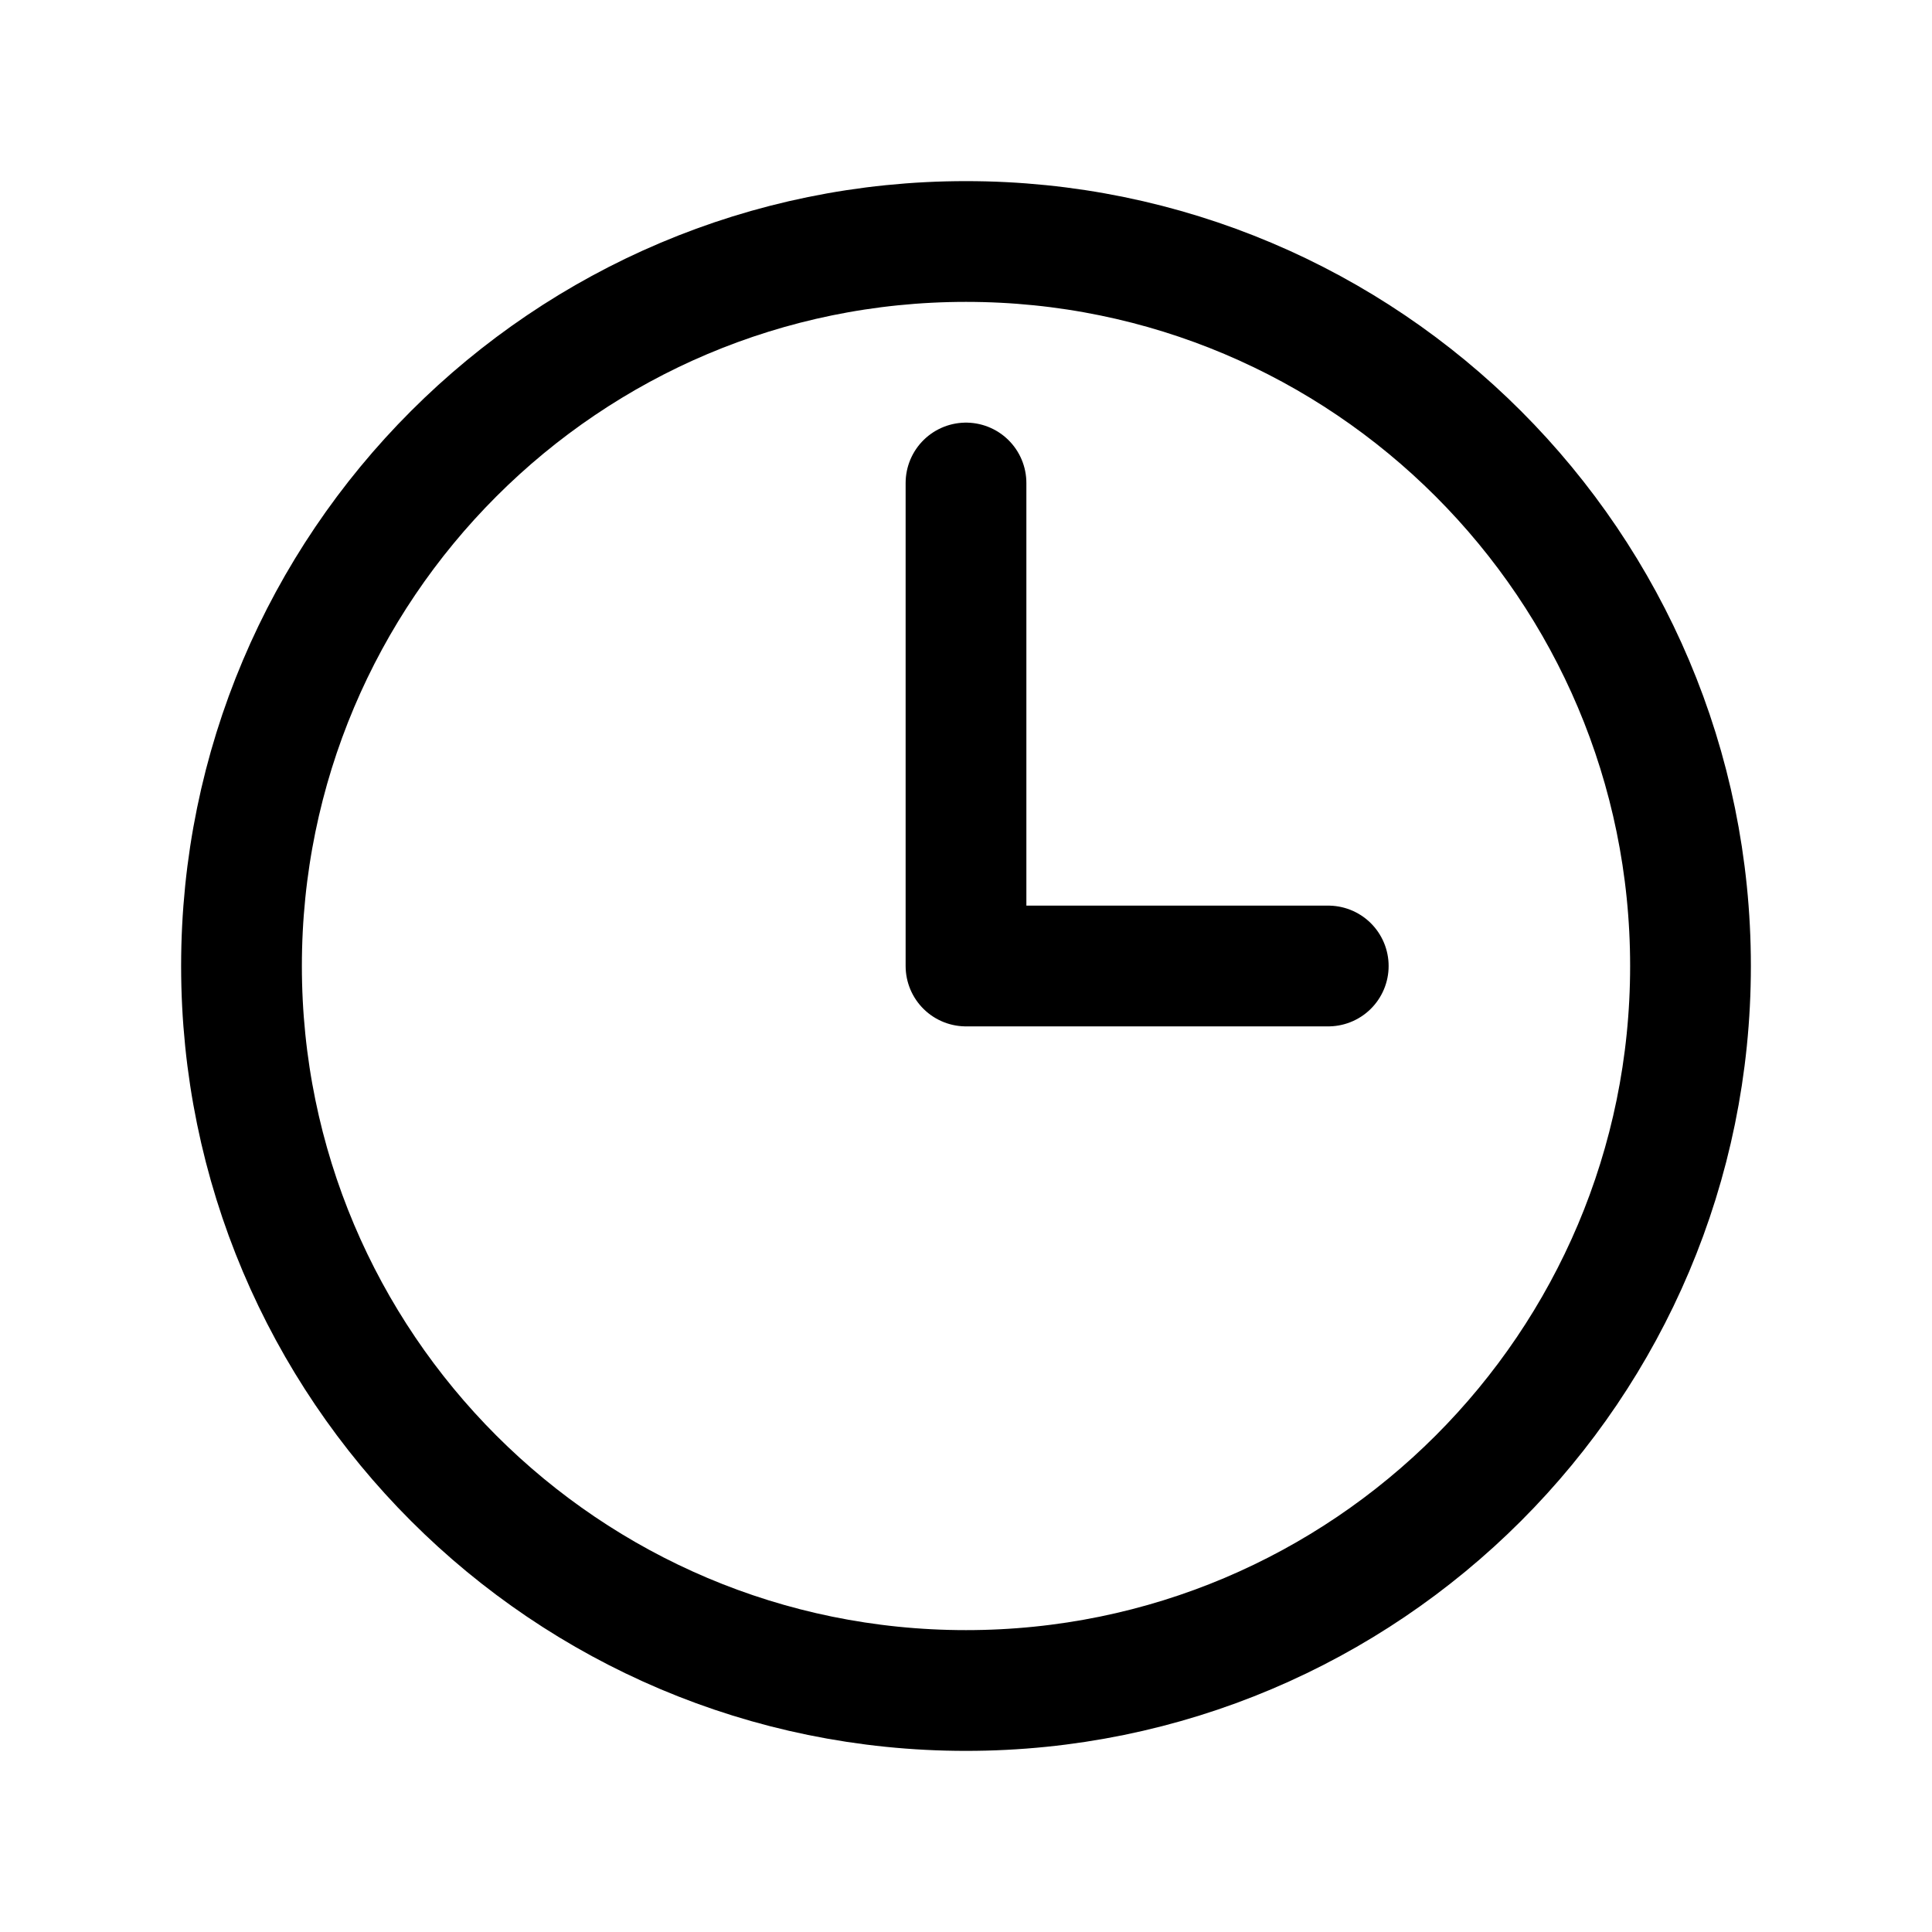
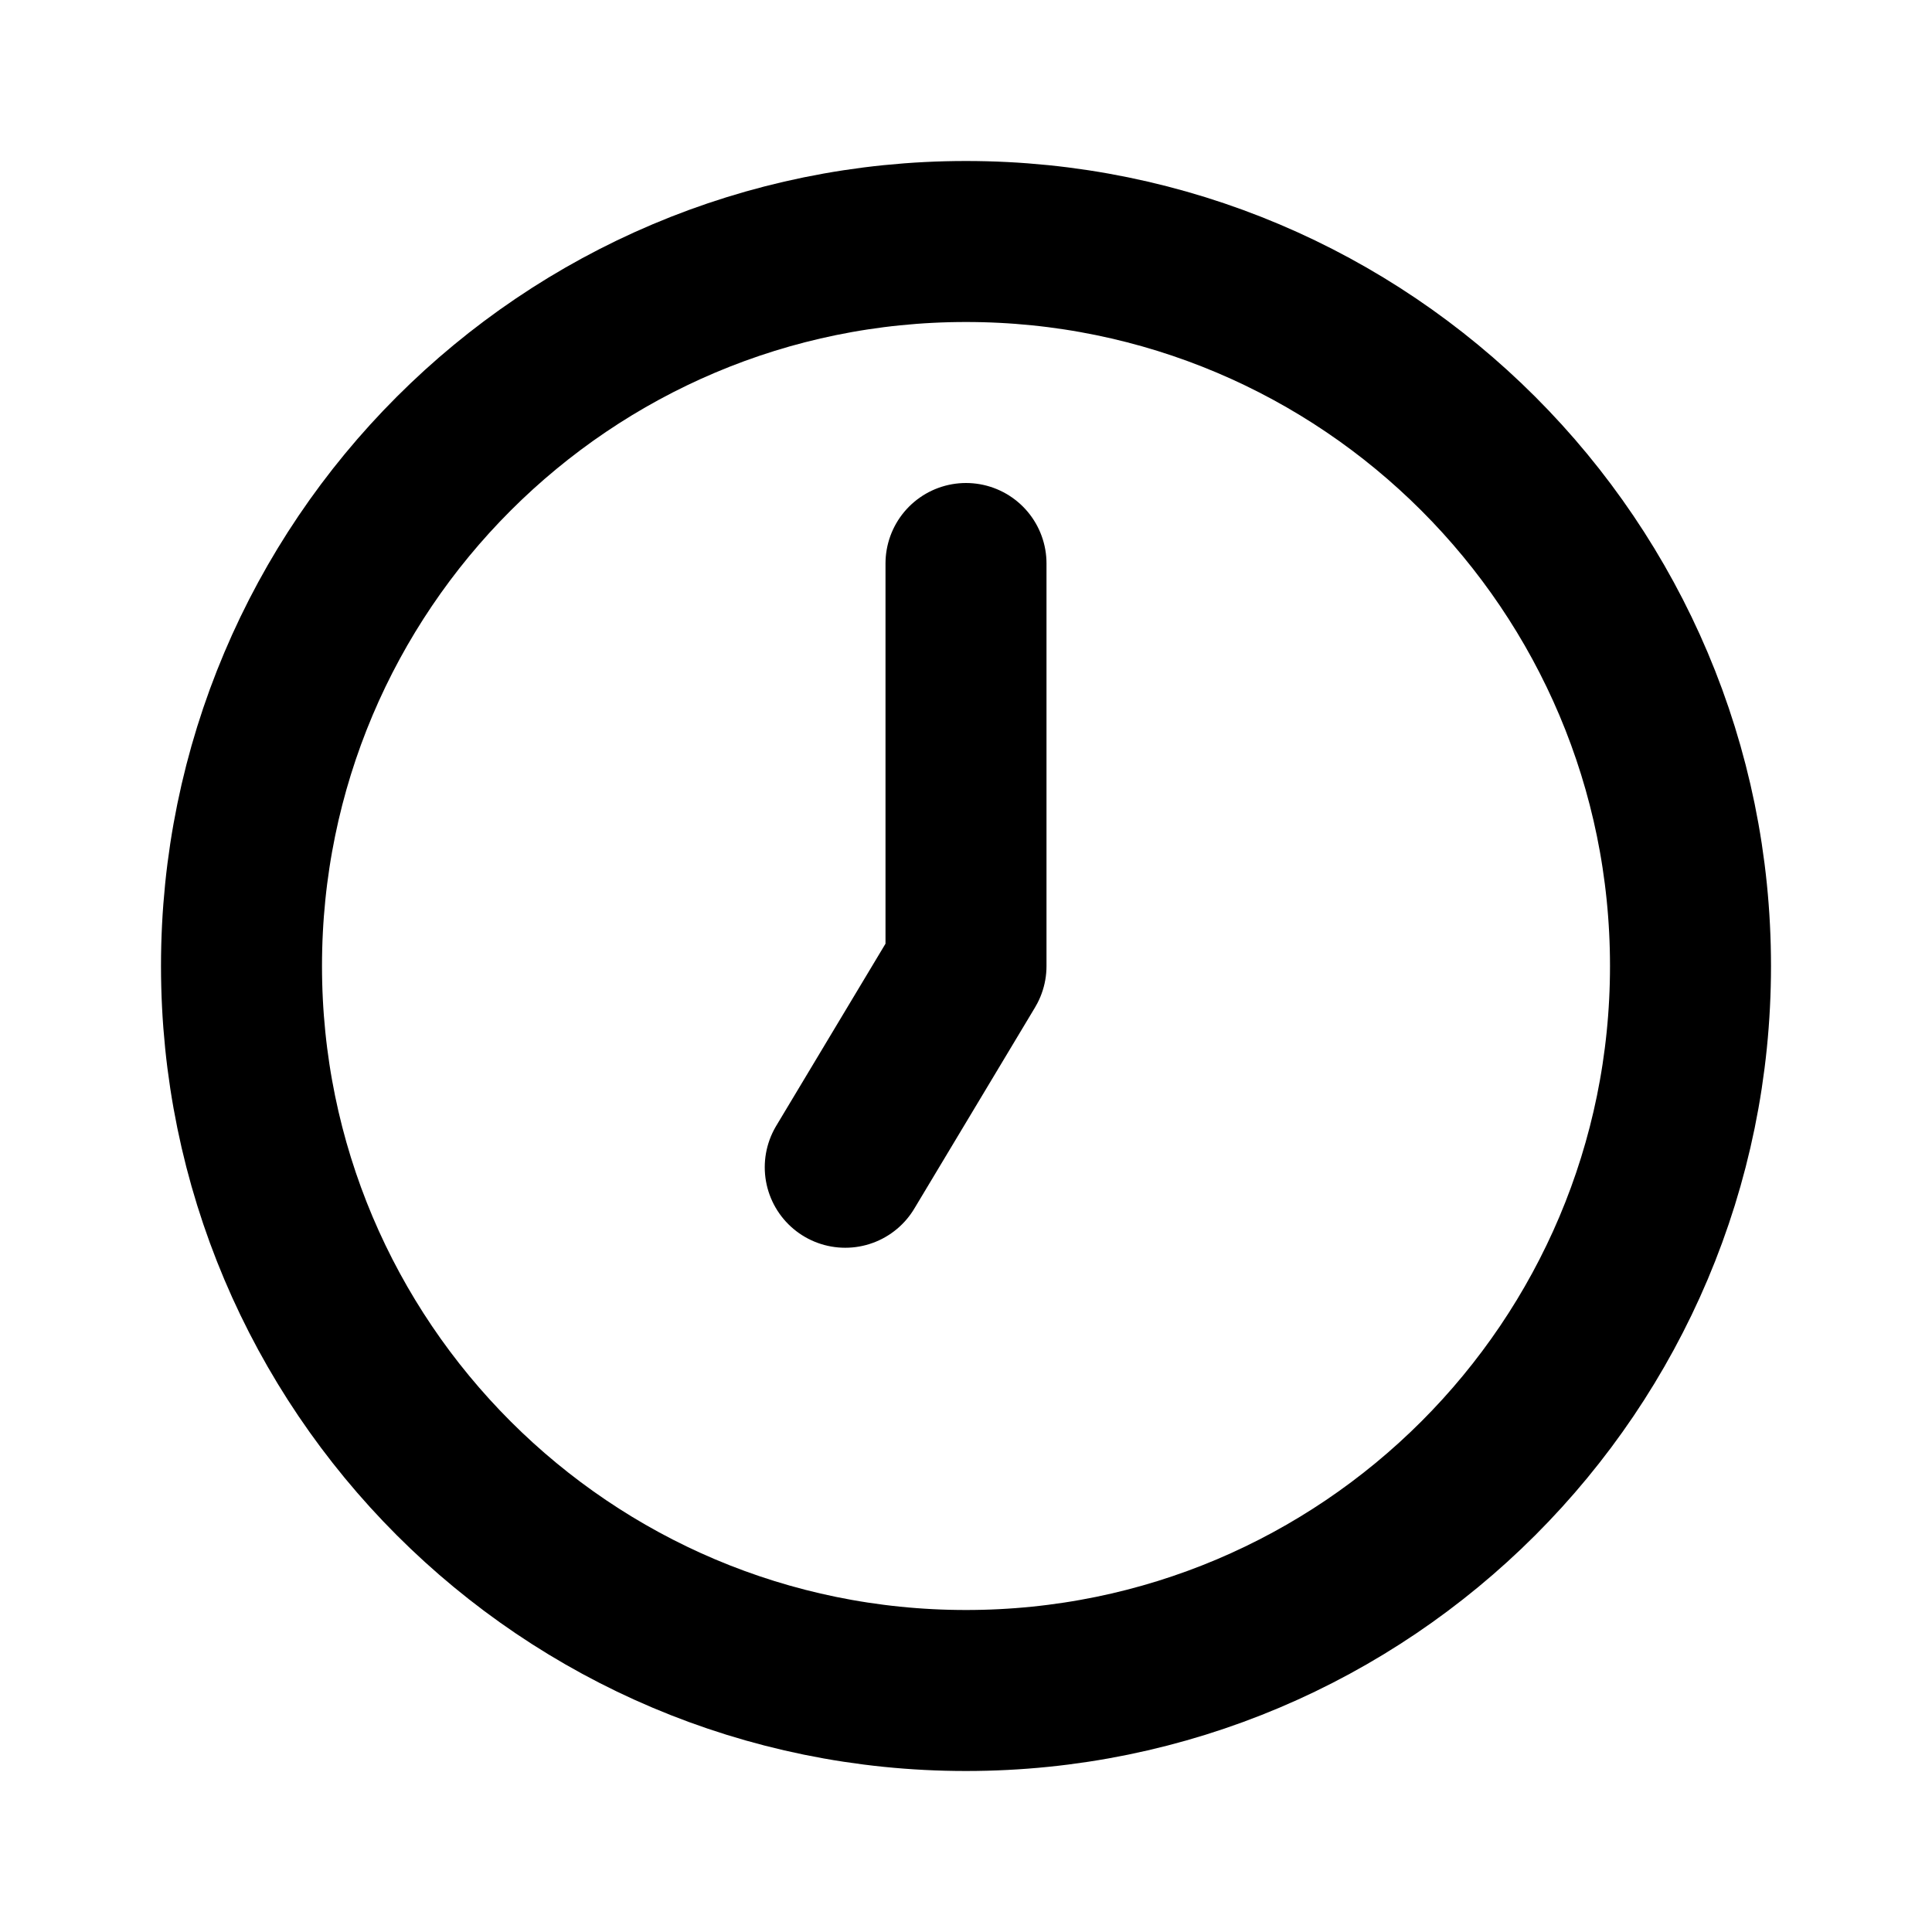
- <svg xmlns="http://www.w3.org/2000/svg" fill="none" viewBox="0 0 24 24" stroke-width="1.5" stroke="currentColor" style="height:1.7ch">
-   <path stroke-linecap="round" stroke-linejoin="round" d="M12 6v6h4.5m4.5 0a9 9 0 1 1-18 0 9 9 0 0 1 18 0Z" />
+ <svg xmlns="http://www.w3.org/2000/svg" style="height:2ch" viewBox="0 0 24 24" fill="none">
+   <path d="M12 7V12L10.5 14.5M21 12C21 16.971 16.971 21 12 21C7.029 21 3 16.971 3 12C3 7.029 7.029 3 12 3C16.971 3 21 7.029 21 12Z" stroke="currentColor" stroke-width="2" stroke-linecap="round" stroke-linejoin="round" />
</svg>
